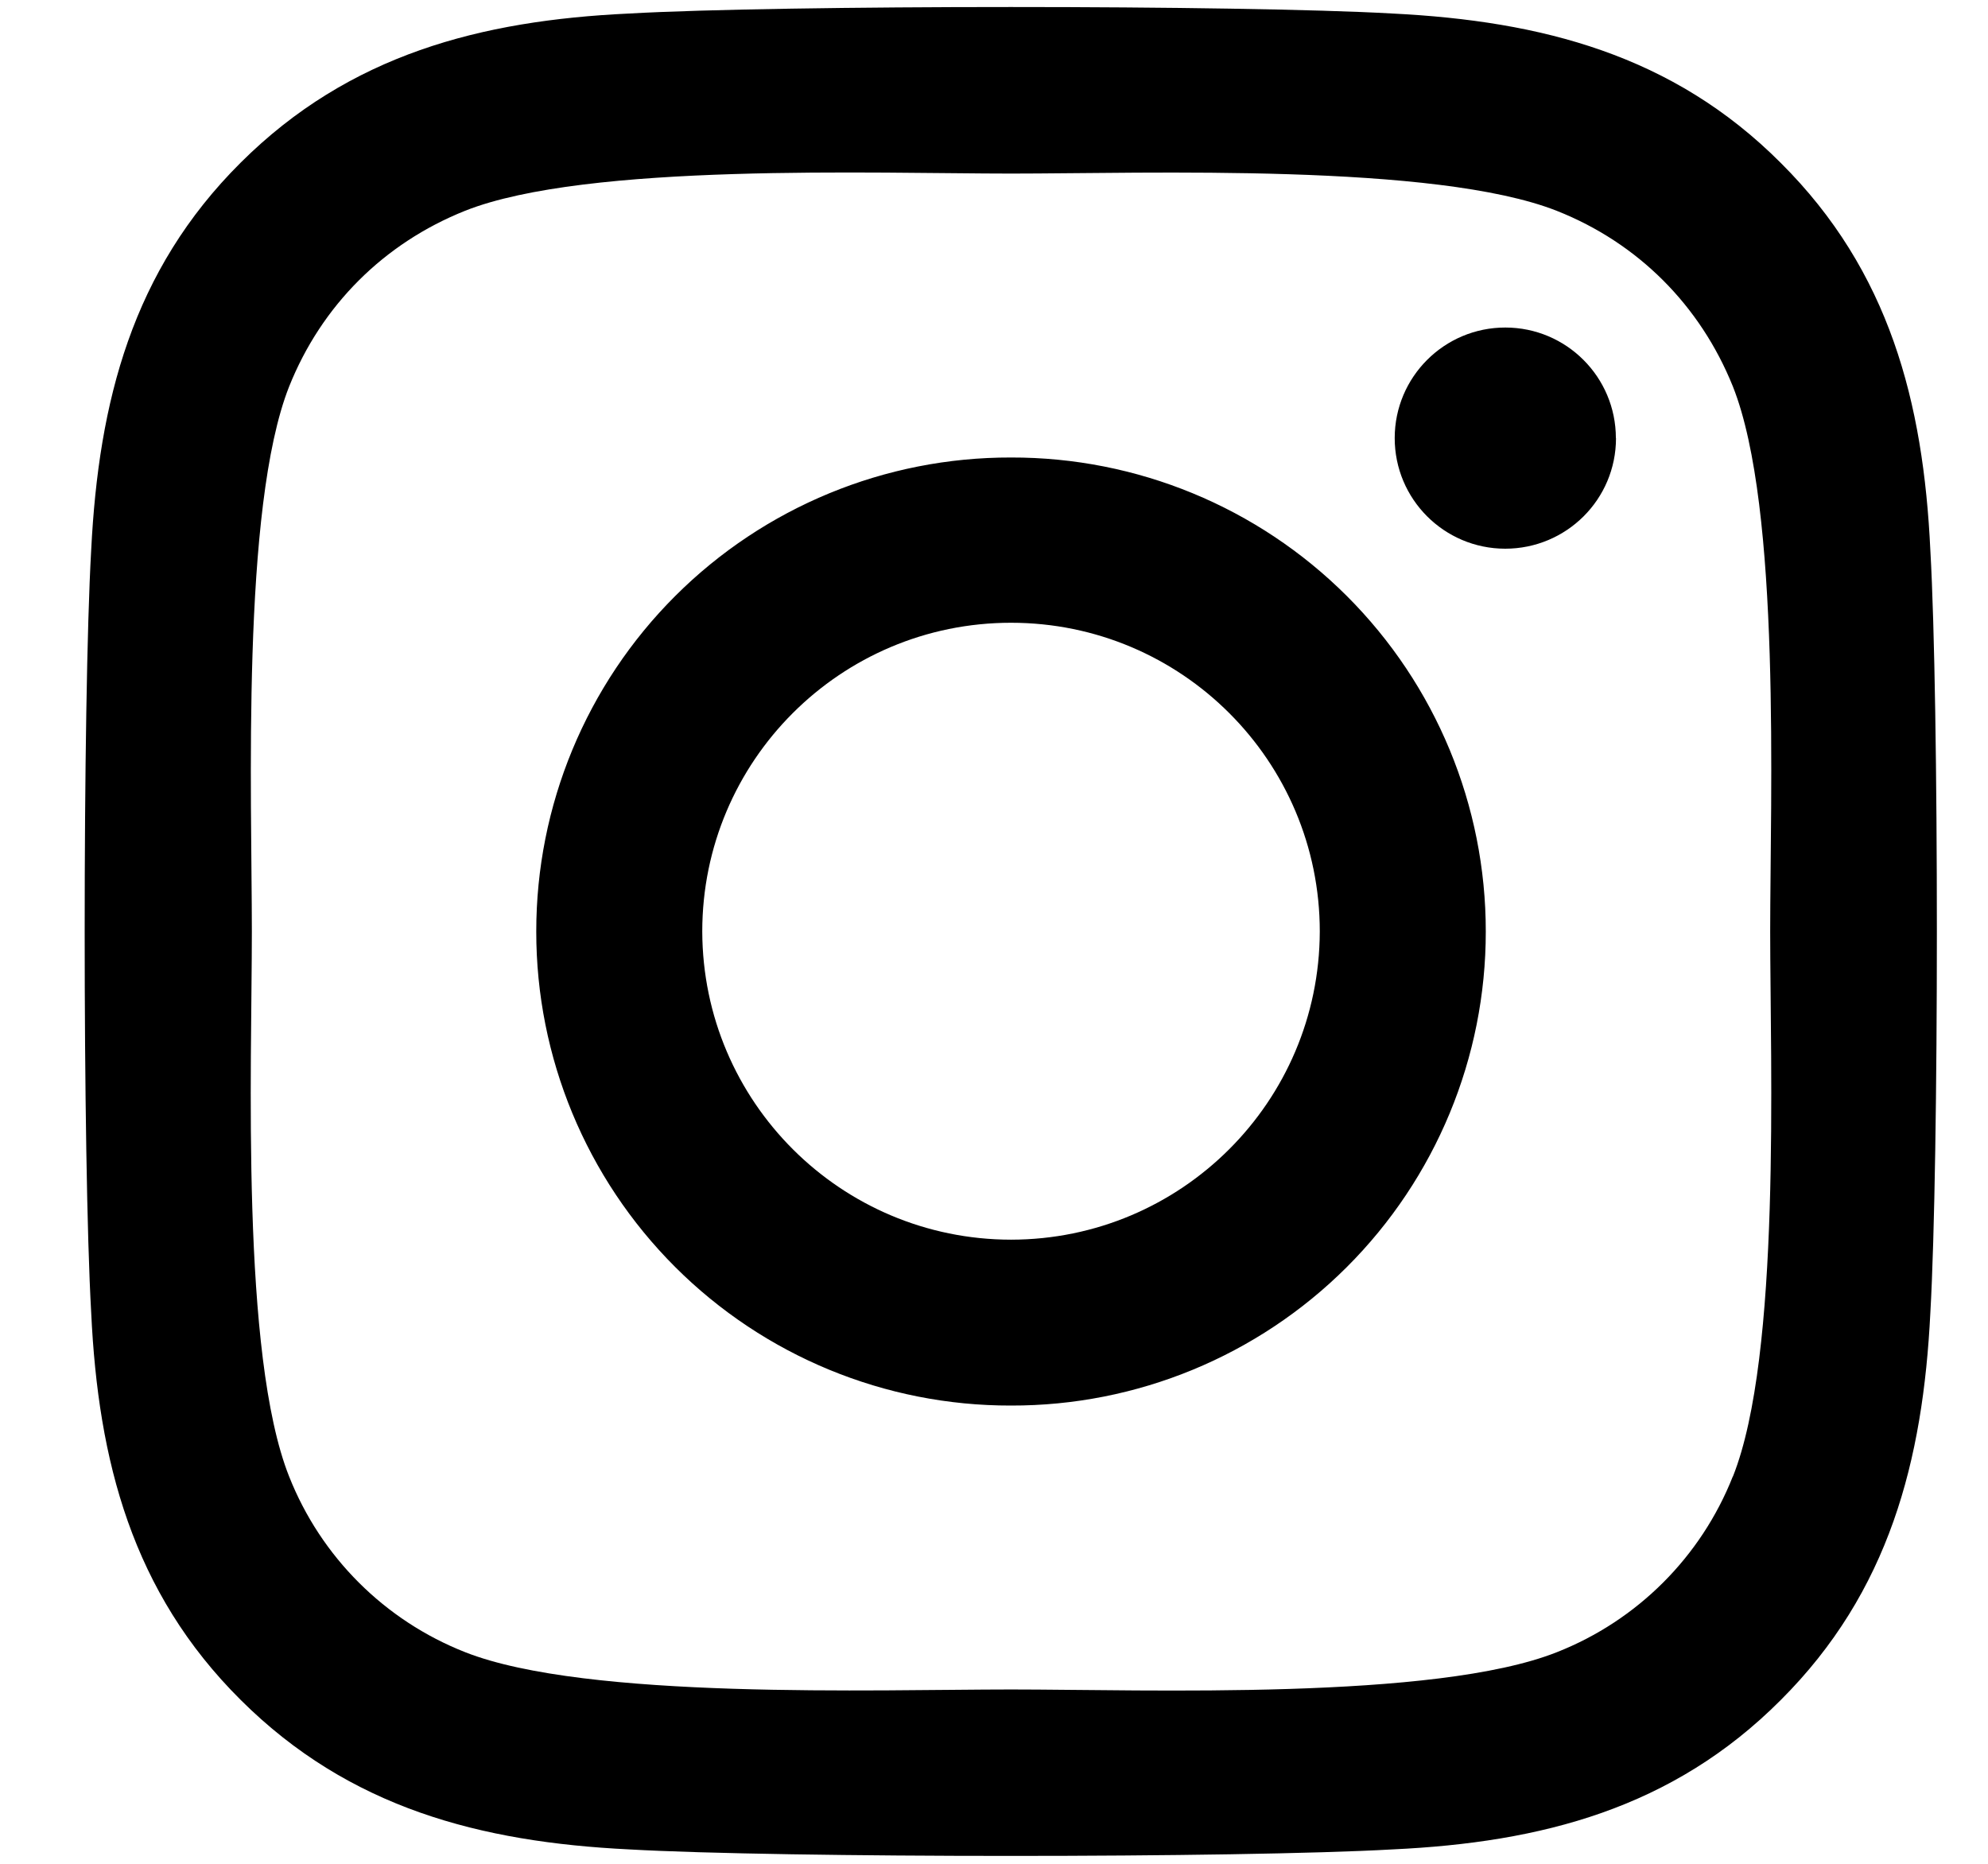
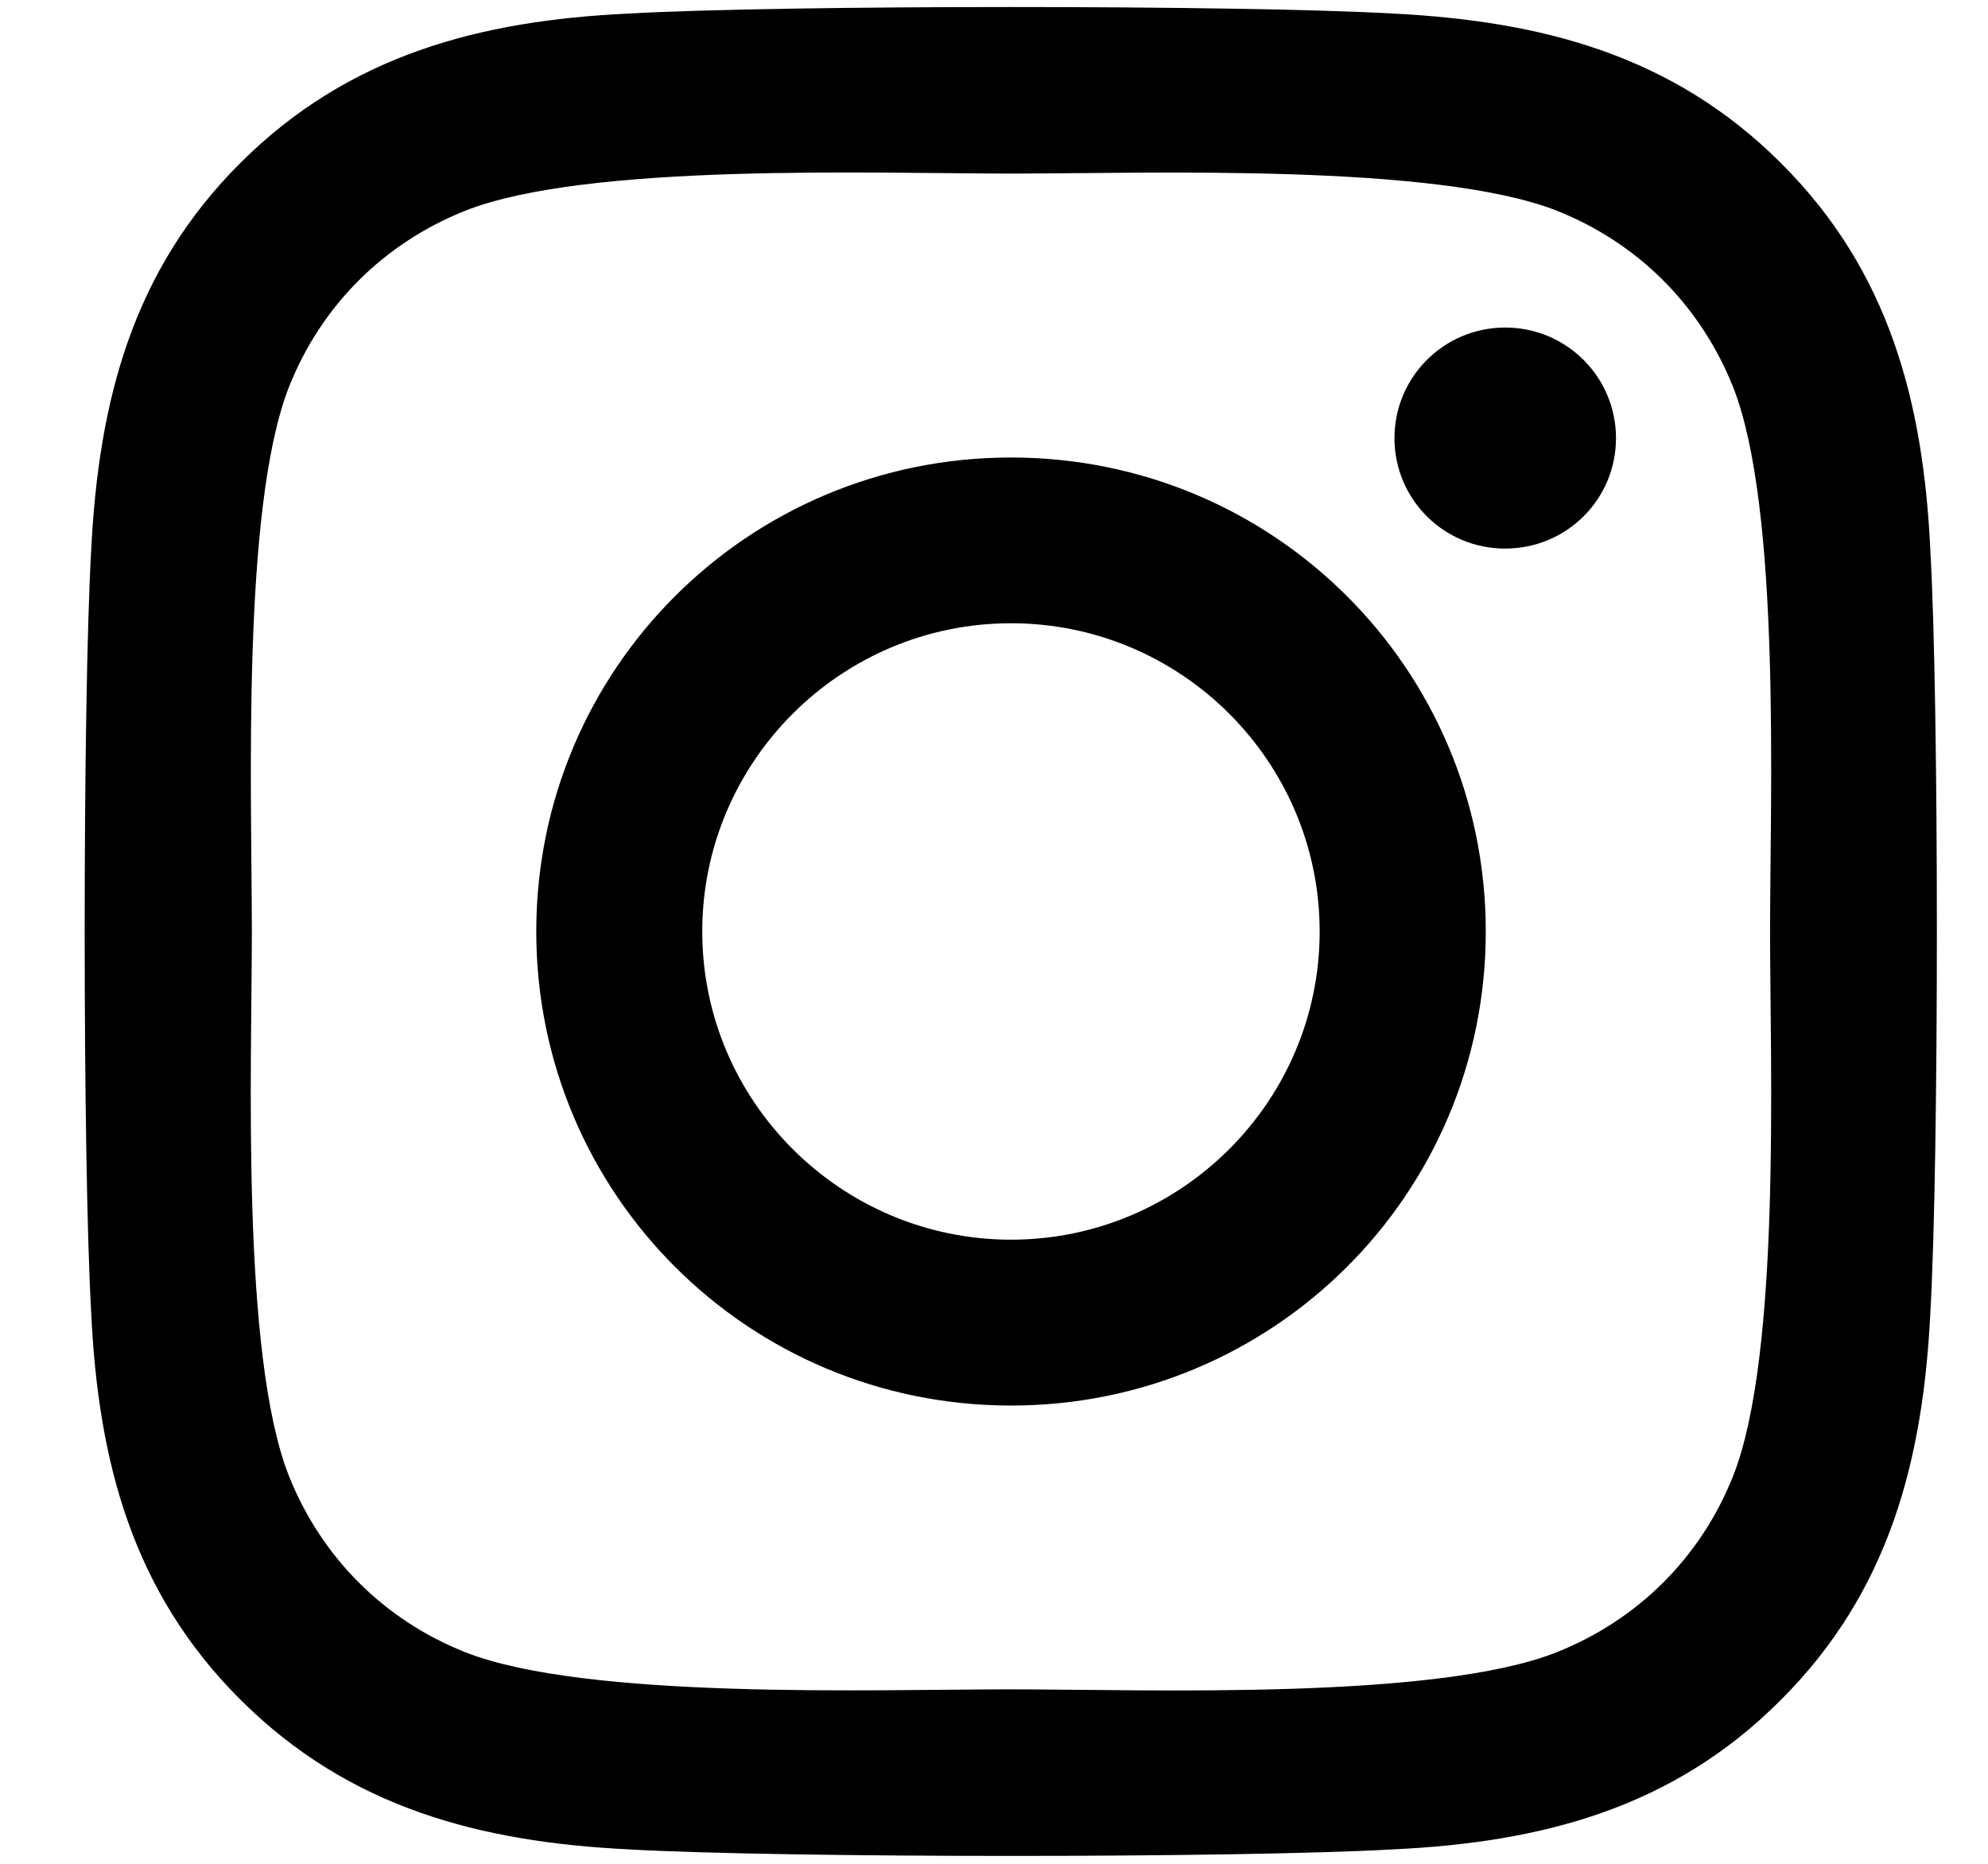
<svg xmlns="http://www.w3.org/2000/svg" viewBox="0 0 16 15">
-   <path d="M8.137 3.682a3.812 3.812 0 0 0-3.821 3.815 3.812 3.812 0 0 0 3.82 3.815 3.812 3.812 0 0 0 3.822-3.815 3.812 3.812 0 0 0-3.821-3.815Zm0 6.295a2.487 2.487 0 0 1-2.485-2.48 2.485 2.485 0 0 1 4.97 0 2.487 2.487 0 0 1-2.485 2.48Zm4.869-6.451c0 .494-.4.89-.892.89a.89.89 0 1 1 .891-.89Zm2.53.903c-.056-1.192-.329-2.248-1.204-3.118C13.463.44 12.404.169 11.21.109c-1.23-.07-4.919-.07-6.15 0-1.19.056-2.248.329-3.122 1.199-.875.87-1.144 1.925-1.204 3.117-.07 1.229-.07 4.911 0 6.14.056 1.192.329 2.248 1.204 3.117.874.87 1.929 1.143 3.123 1.202 1.23.07 4.918.07 6.149 0 1.194-.056 2.251-.328 3.122-1.202.872-.87 1.145-1.925 1.204-3.117.07-1.229.07-4.908 0-6.136Zm-1.59 7.454a2.513 2.513 0 0 1-1.416 1.414c-.981.389-3.31.3-4.393.3-1.084 0-3.416.085-4.393-.3a2.513 2.513 0 0 1-1.417-1.414c-.39-.98-.3-3.304-.3-4.386 0-1.083-.086-3.41.3-4.386.26-.651.761-1.153 1.417-1.415.98-.388 3.309-.299 4.393-.299 1.084 0 3.415-.086 4.393.3.652.258 1.154.76 1.417 1.414.389.979.3 3.303.3 4.386 0 1.082.089 3.41-.3 4.386Z" />
+   <path d="M8.137 3.682C6.022 3.682 4.316 5.385 4.316 7.497C4.316 9.608 6.022 11.312 8.137 11.312C10.252 11.312 11.958 9.608 11.958 7.497C11.958 5.385 10.252 3.682 8.137 3.682ZM8.137 9.977C6.77 9.977 5.652 8.865 5.652 7.497C5.652 6.129 6.767 5.016 8.137 5.016C9.507 5.016 10.621 6.129 10.621 7.497C10.621 8.865 9.504 9.977 8.137 9.977ZM13.006 3.526C13.006 4.02 12.607 4.415 12.114 4.415C11.619 4.415 11.223 4.017 11.223 3.526C11.223 3.034 11.622 2.636 12.114 2.636C12.607 2.636 13.006 3.034 13.006 3.526ZM15.536 4.429C15.48 3.237 15.207 2.181 14.332 1.311C13.461 0.441 12.404 0.169 11.21 0.109C9.979 0.039 6.291 0.039 5.061 0.109C3.87 0.165 2.812 0.438 1.938 1.308C1.063 2.178 0.794 3.233 0.734 4.425C0.664 5.654 0.664 9.336 0.734 10.565C0.79 11.757 1.063 12.812 1.938 13.682C2.812 14.552 3.867 14.825 5.061 14.884C6.291 14.954 9.979 14.954 11.21 14.884C12.404 14.828 13.461 14.556 14.332 13.682C15.204 12.812 15.477 11.757 15.536 10.565C15.606 9.336 15.606 5.657 15.536 4.429ZM13.947 11.883C13.687 12.534 13.185 13.035 12.53 13.297C11.549 13.686 9.221 13.596 8.137 13.596C7.053 13.596 4.721 13.682 3.744 13.297C3.092 13.038 2.59 12.537 2.327 11.883C1.938 10.903 2.027 8.579 2.027 7.497C2.027 6.414 1.941 4.087 2.327 3.111C2.586 2.46 3.088 1.958 3.744 1.696C4.725 1.308 7.053 1.397 8.137 1.397C9.221 1.397 11.552 1.311 12.53 1.696C13.182 1.955 13.684 2.456 13.947 3.111C14.336 4.09 14.246 6.414 14.246 7.497C14.246 8.579 14.336 10.907 13.947 11.883Z" />
</svg>
